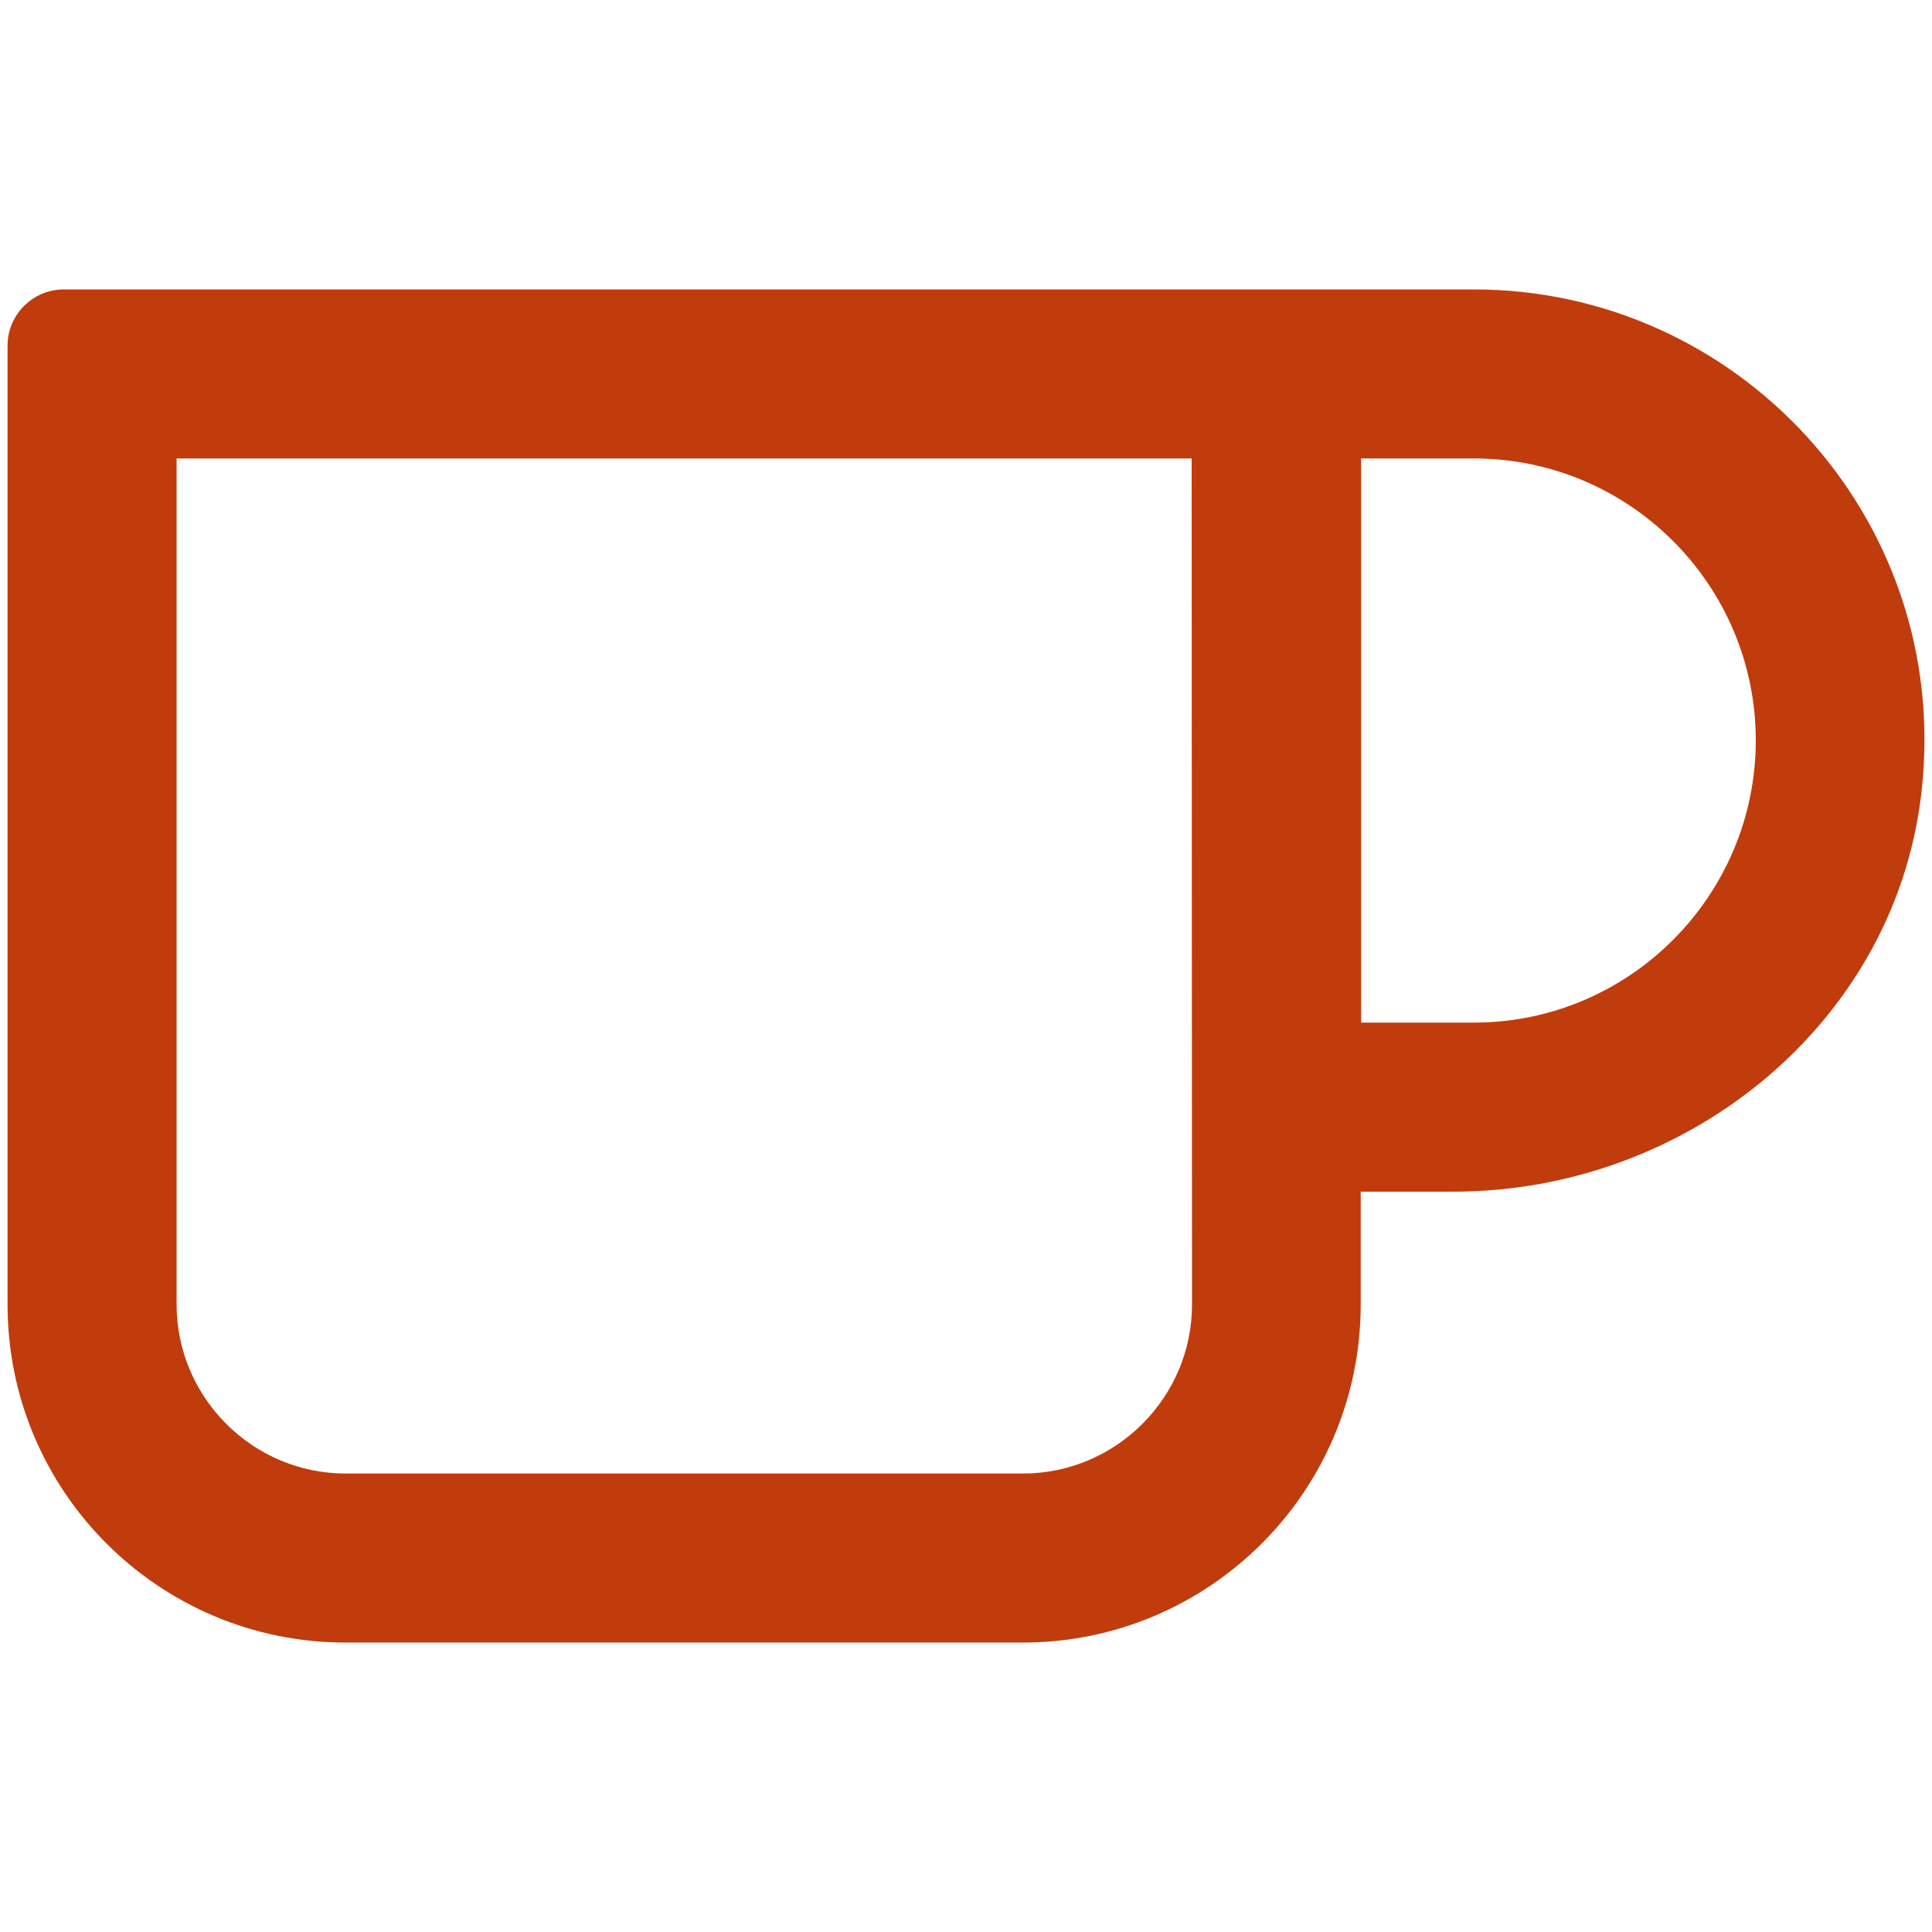
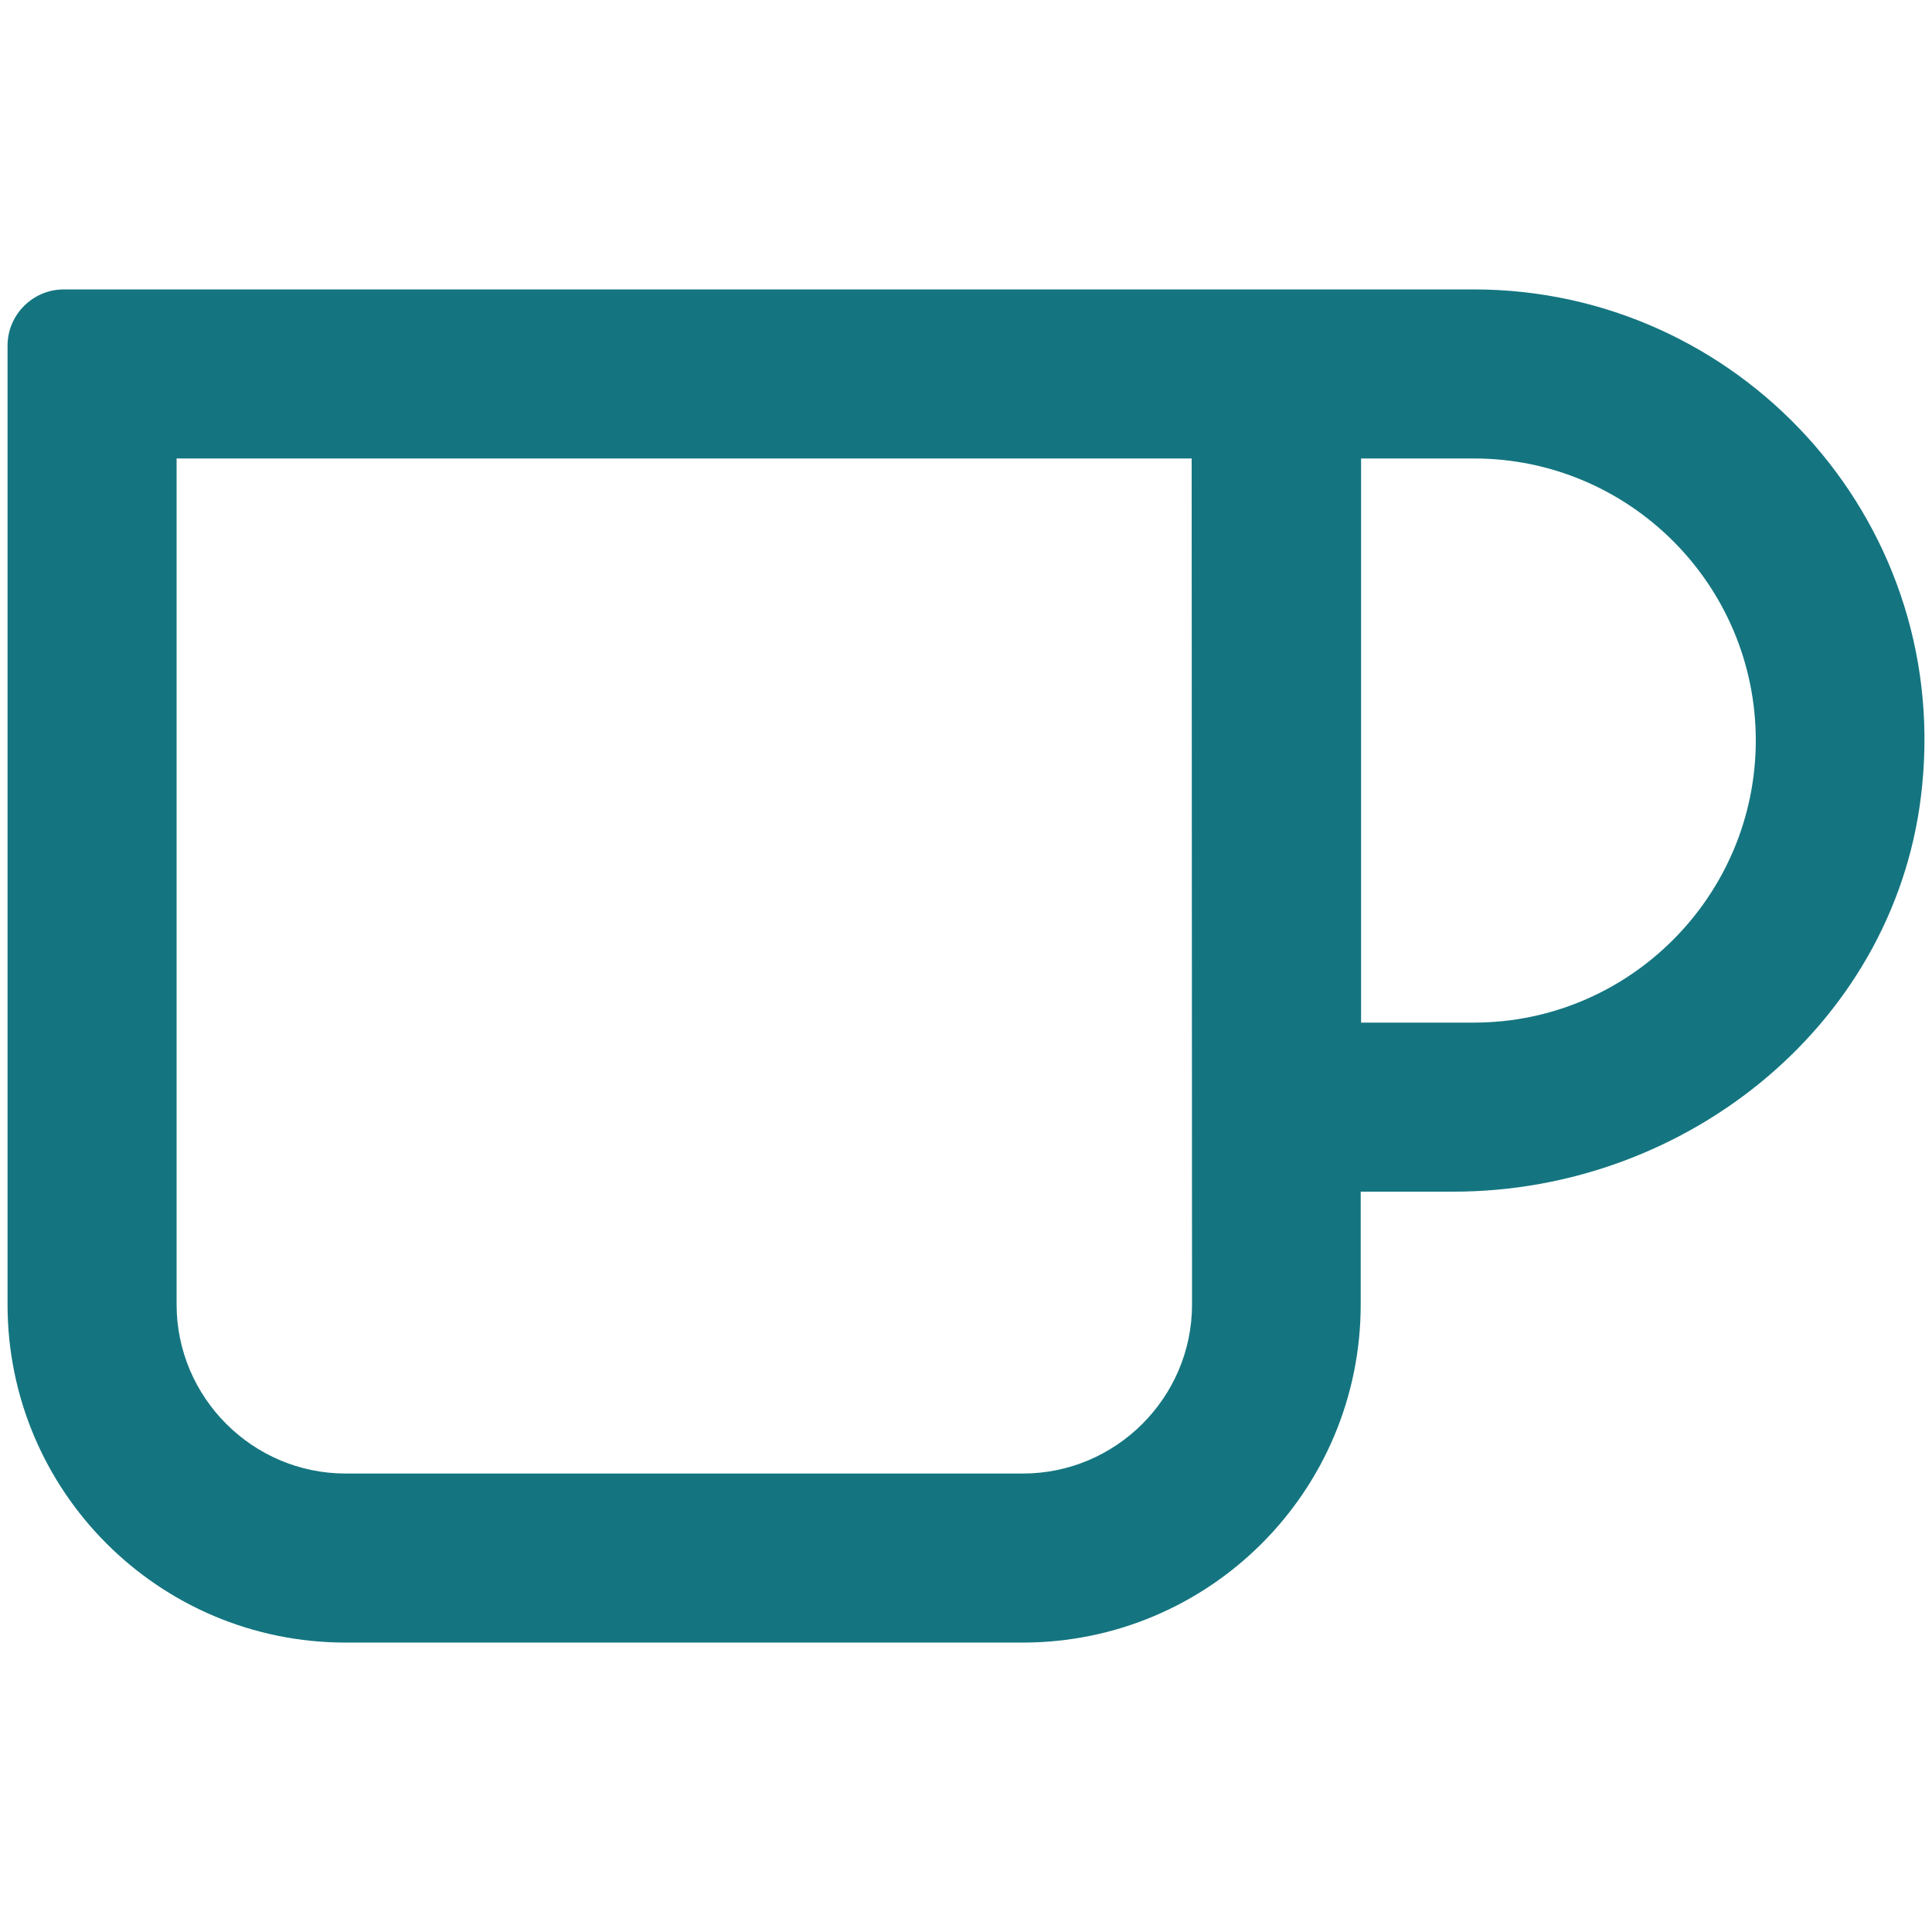
<svg xmlns="http://www.w3.org/2000/svg" version="1.1" id="Layer_1" x="0px" y="0px" viewBox="0 0 512 512" style="enable-background:new 0 0 512 512;" xml:space="preserve">
  <style type="text/css">
- 	.st0{fill:#C03C0C;}
+ 	.st0{fill:#147580;}
</style>
  <path class="st0" d="M390.6,76.7H16.9C8.7,76.7,2,83.4,2,91.6v254.1c0,49.5,40.1,89.6,89.6,89.6H271c49.5,0,89.6-40.1,89.6-89.6  v-29.9h24.6c62.5,0,118.2-45.5,124.2-107.7C516.5,136.9,460.4,76.7,390.6,76.7z M315.9,345.7c0,24.7-20.2,44.8-44.8,44.8H91.6  c-24.7,0-44.8-20.2-44.8-44.8V121.5h269L315.9,345.7L315.9,345.7z M390.6,271h-29.9V121.5h29.9c41.2,0,74.7,33.5,74.7,74.7  S431.8,271,390.6,271z" />
</svg>
